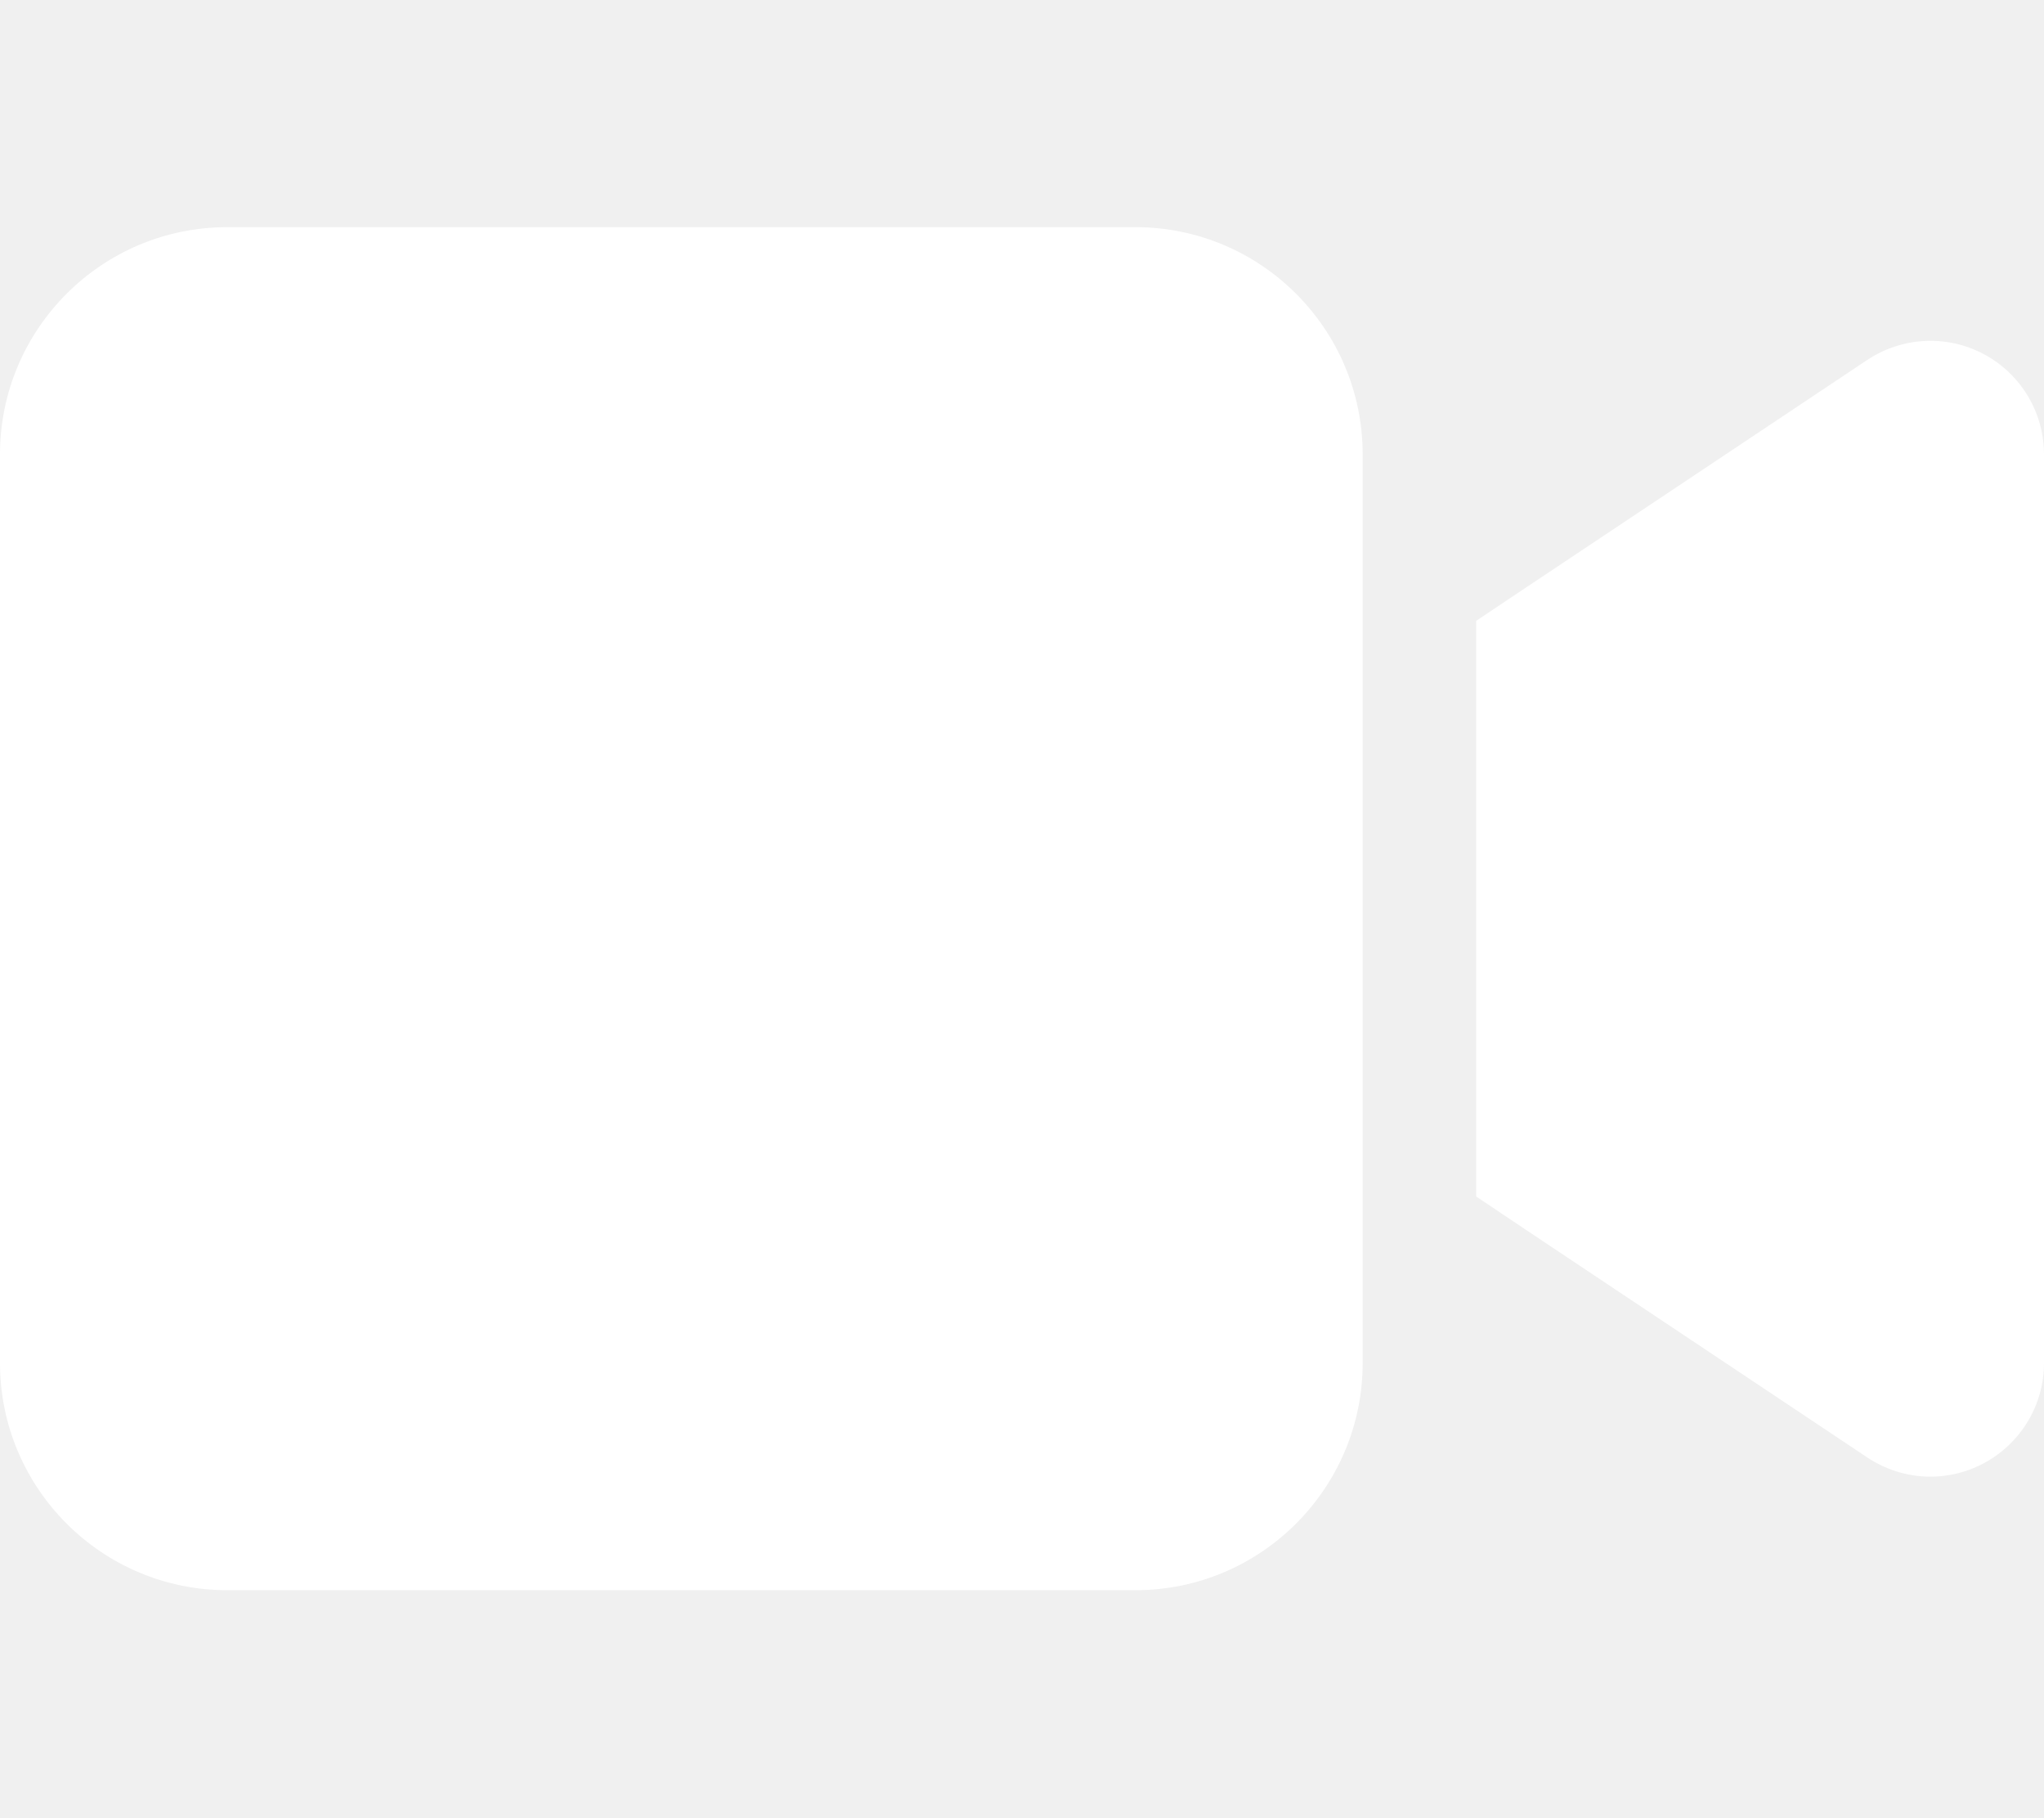
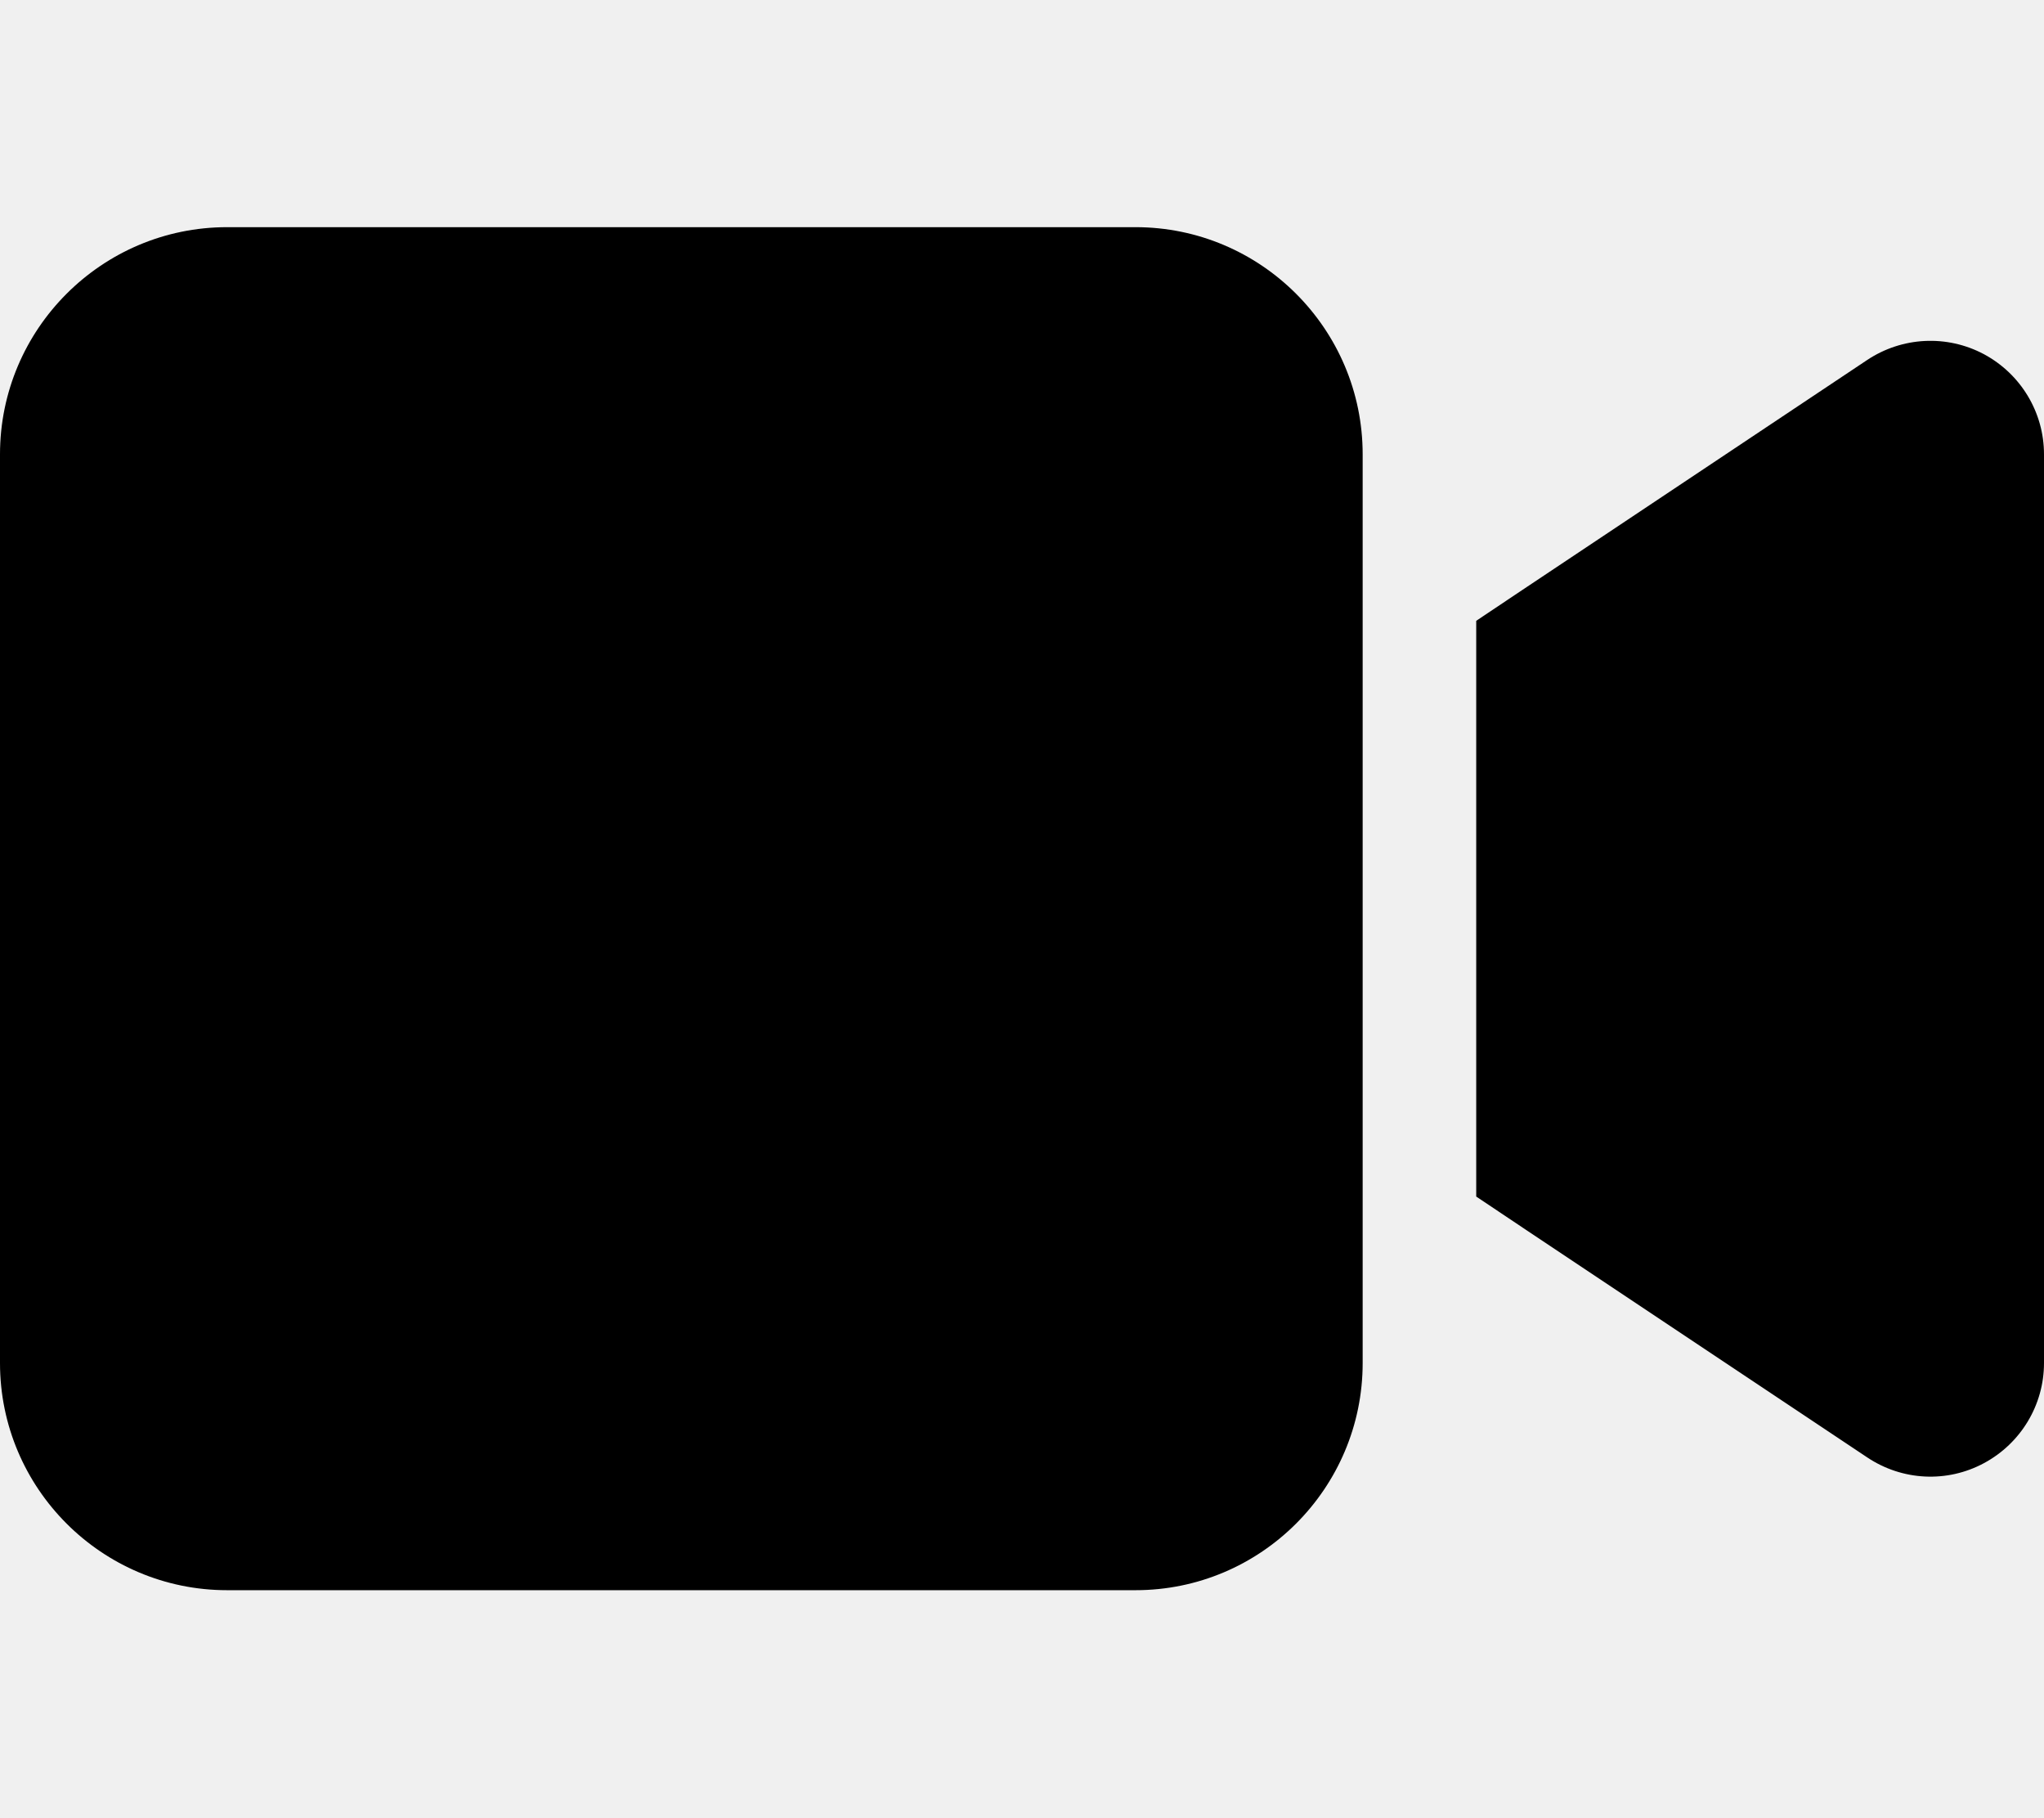
- <svg xmlns="http://www.w3.org/2000/svg" viewBox="0 0 576 512" fill="#fff">
+ <svg xmlns="http://www.w3.org/2000/svg" viewBox="0 0 576 512" fill="#000">
  <path d="M0 128C0 92.7 28.7 64 64 64l256 0c35.3 0 64 28.7 64 64l0 256c0 35.3-28.7 64-64 64L64 448c-35.3 0-64-28.7-64-64L0 128zM559.1 99.8c10.4 5.6 16.9 16.4 16.9 28.2l0 256c0 11.8-6.5 22.6-16.9 28.2s-23 5-32.9-1.6l-96-64L416 337.1l0-17.1 0-128 0-17.1 14.2-9.5 96-64c9.8-6.5 22.4-7.2 32.9-1.6z" />
</svg>
